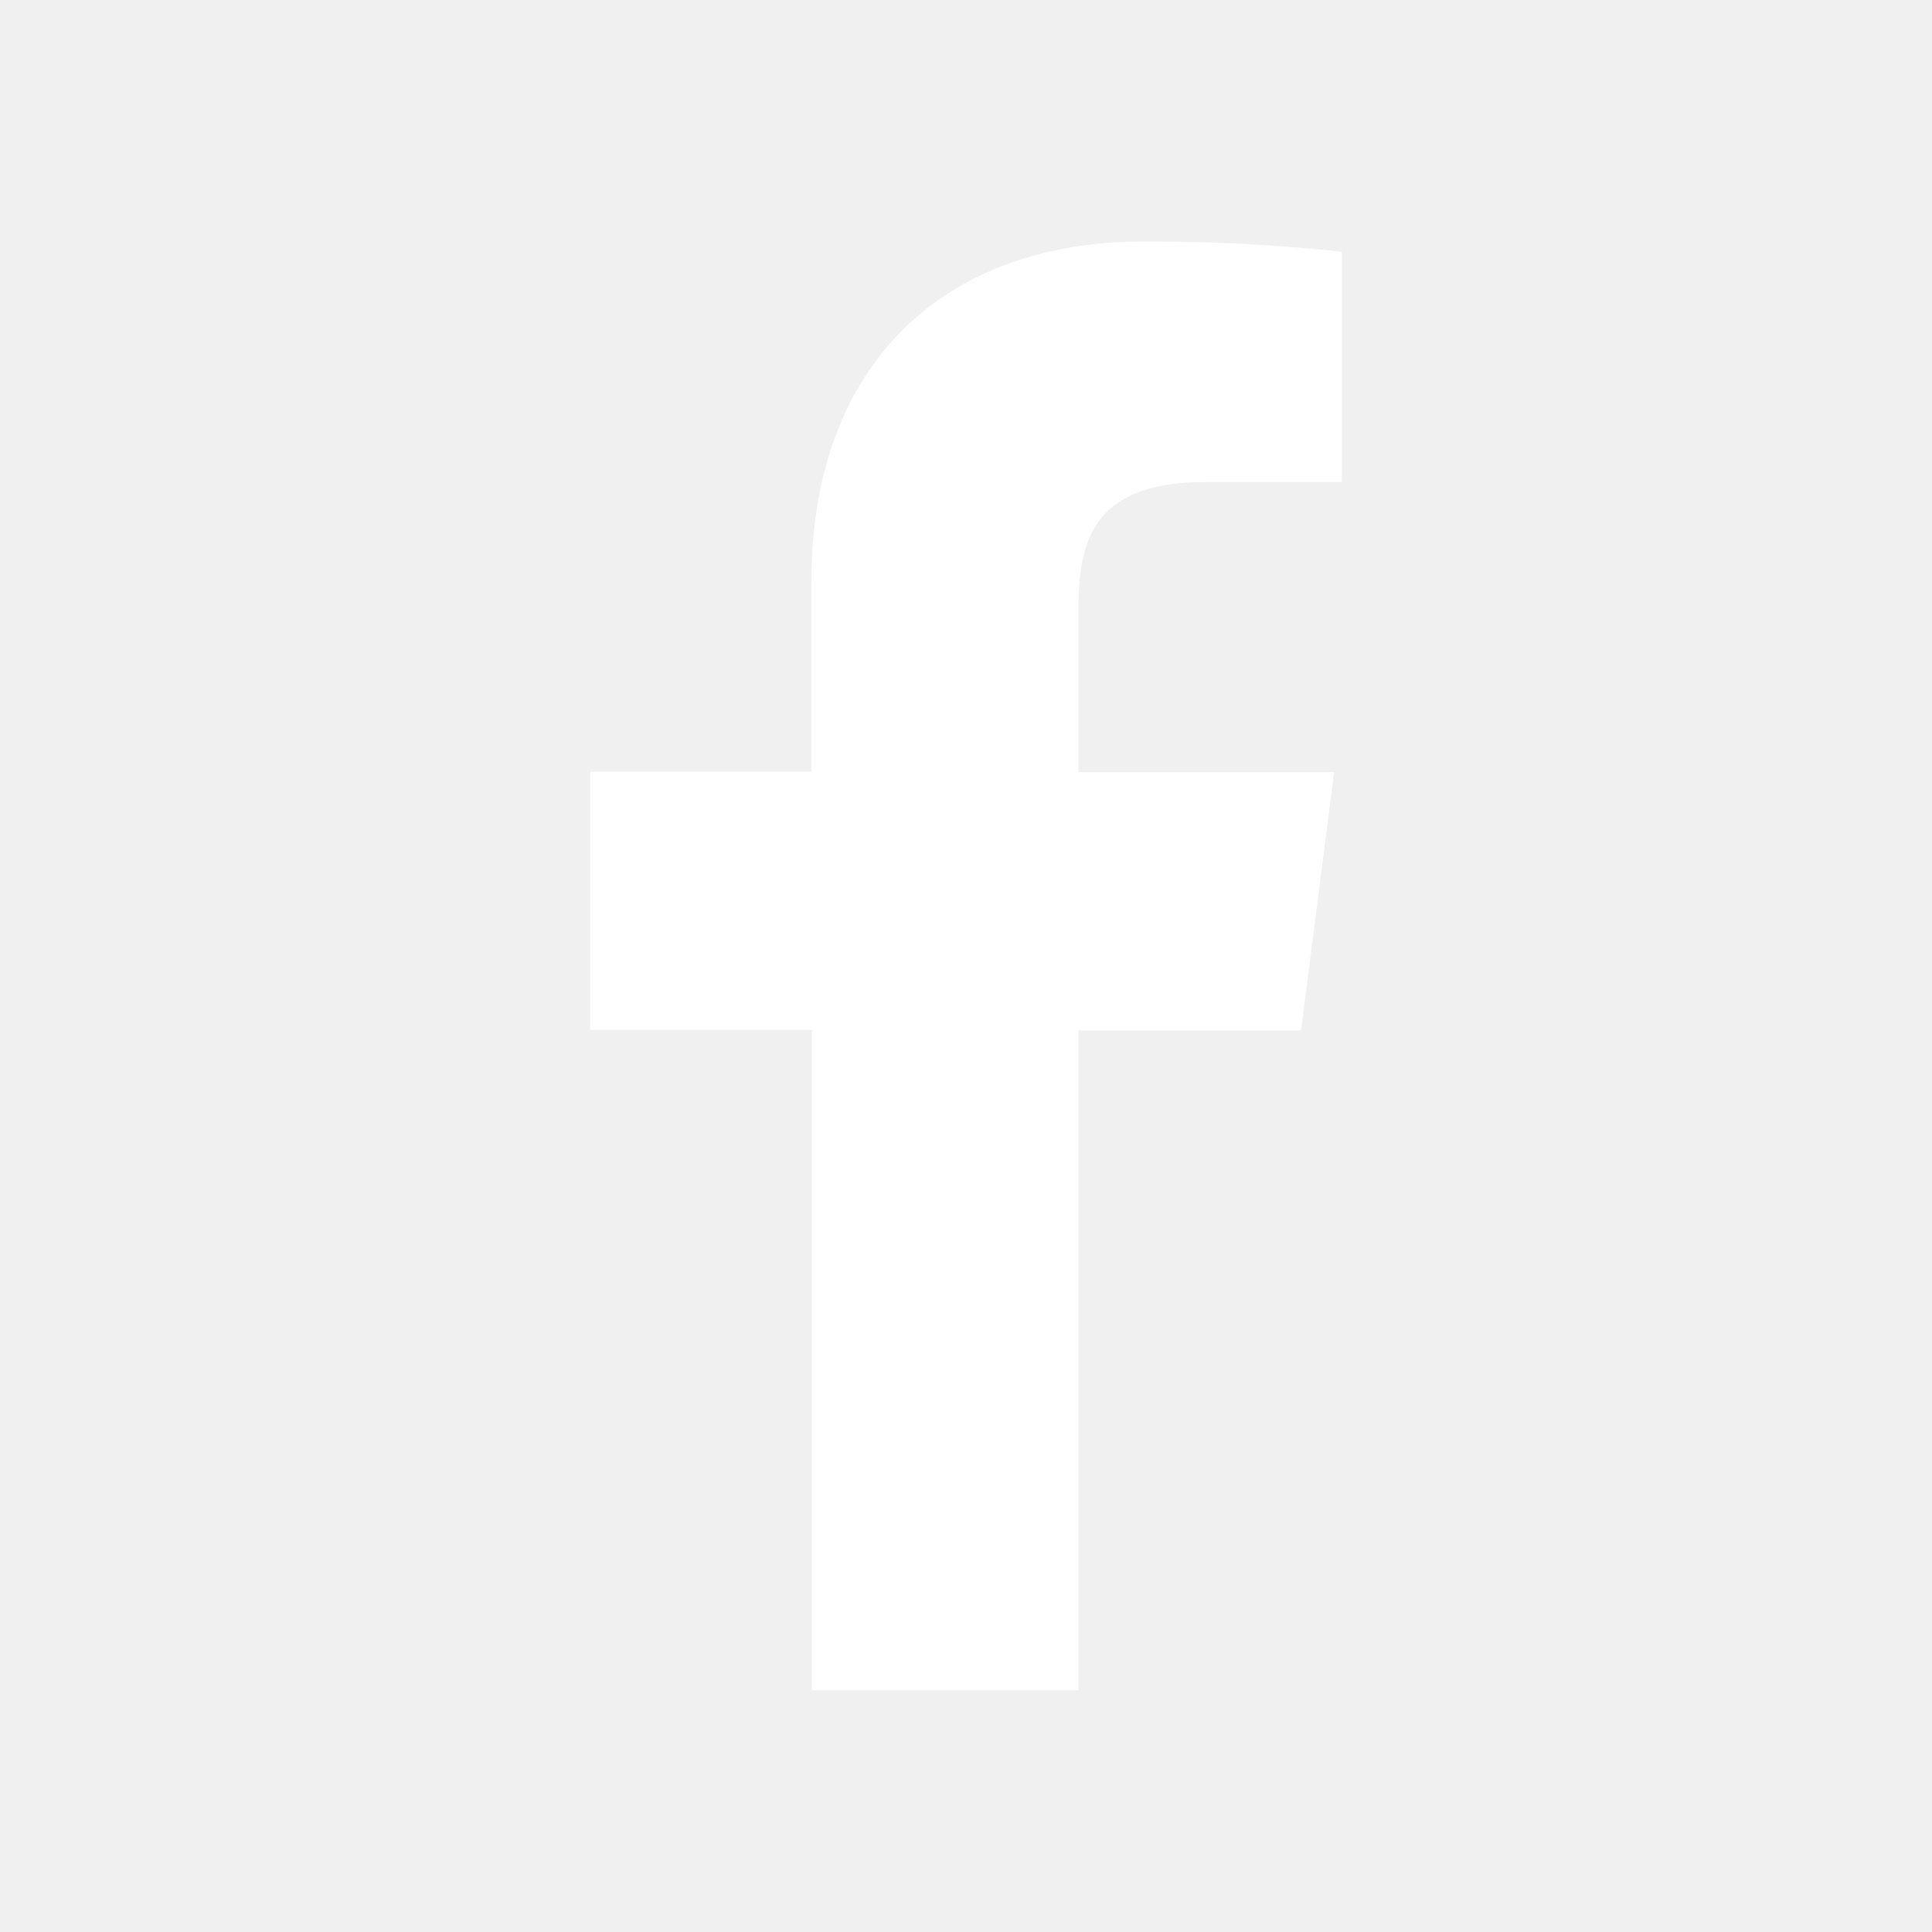
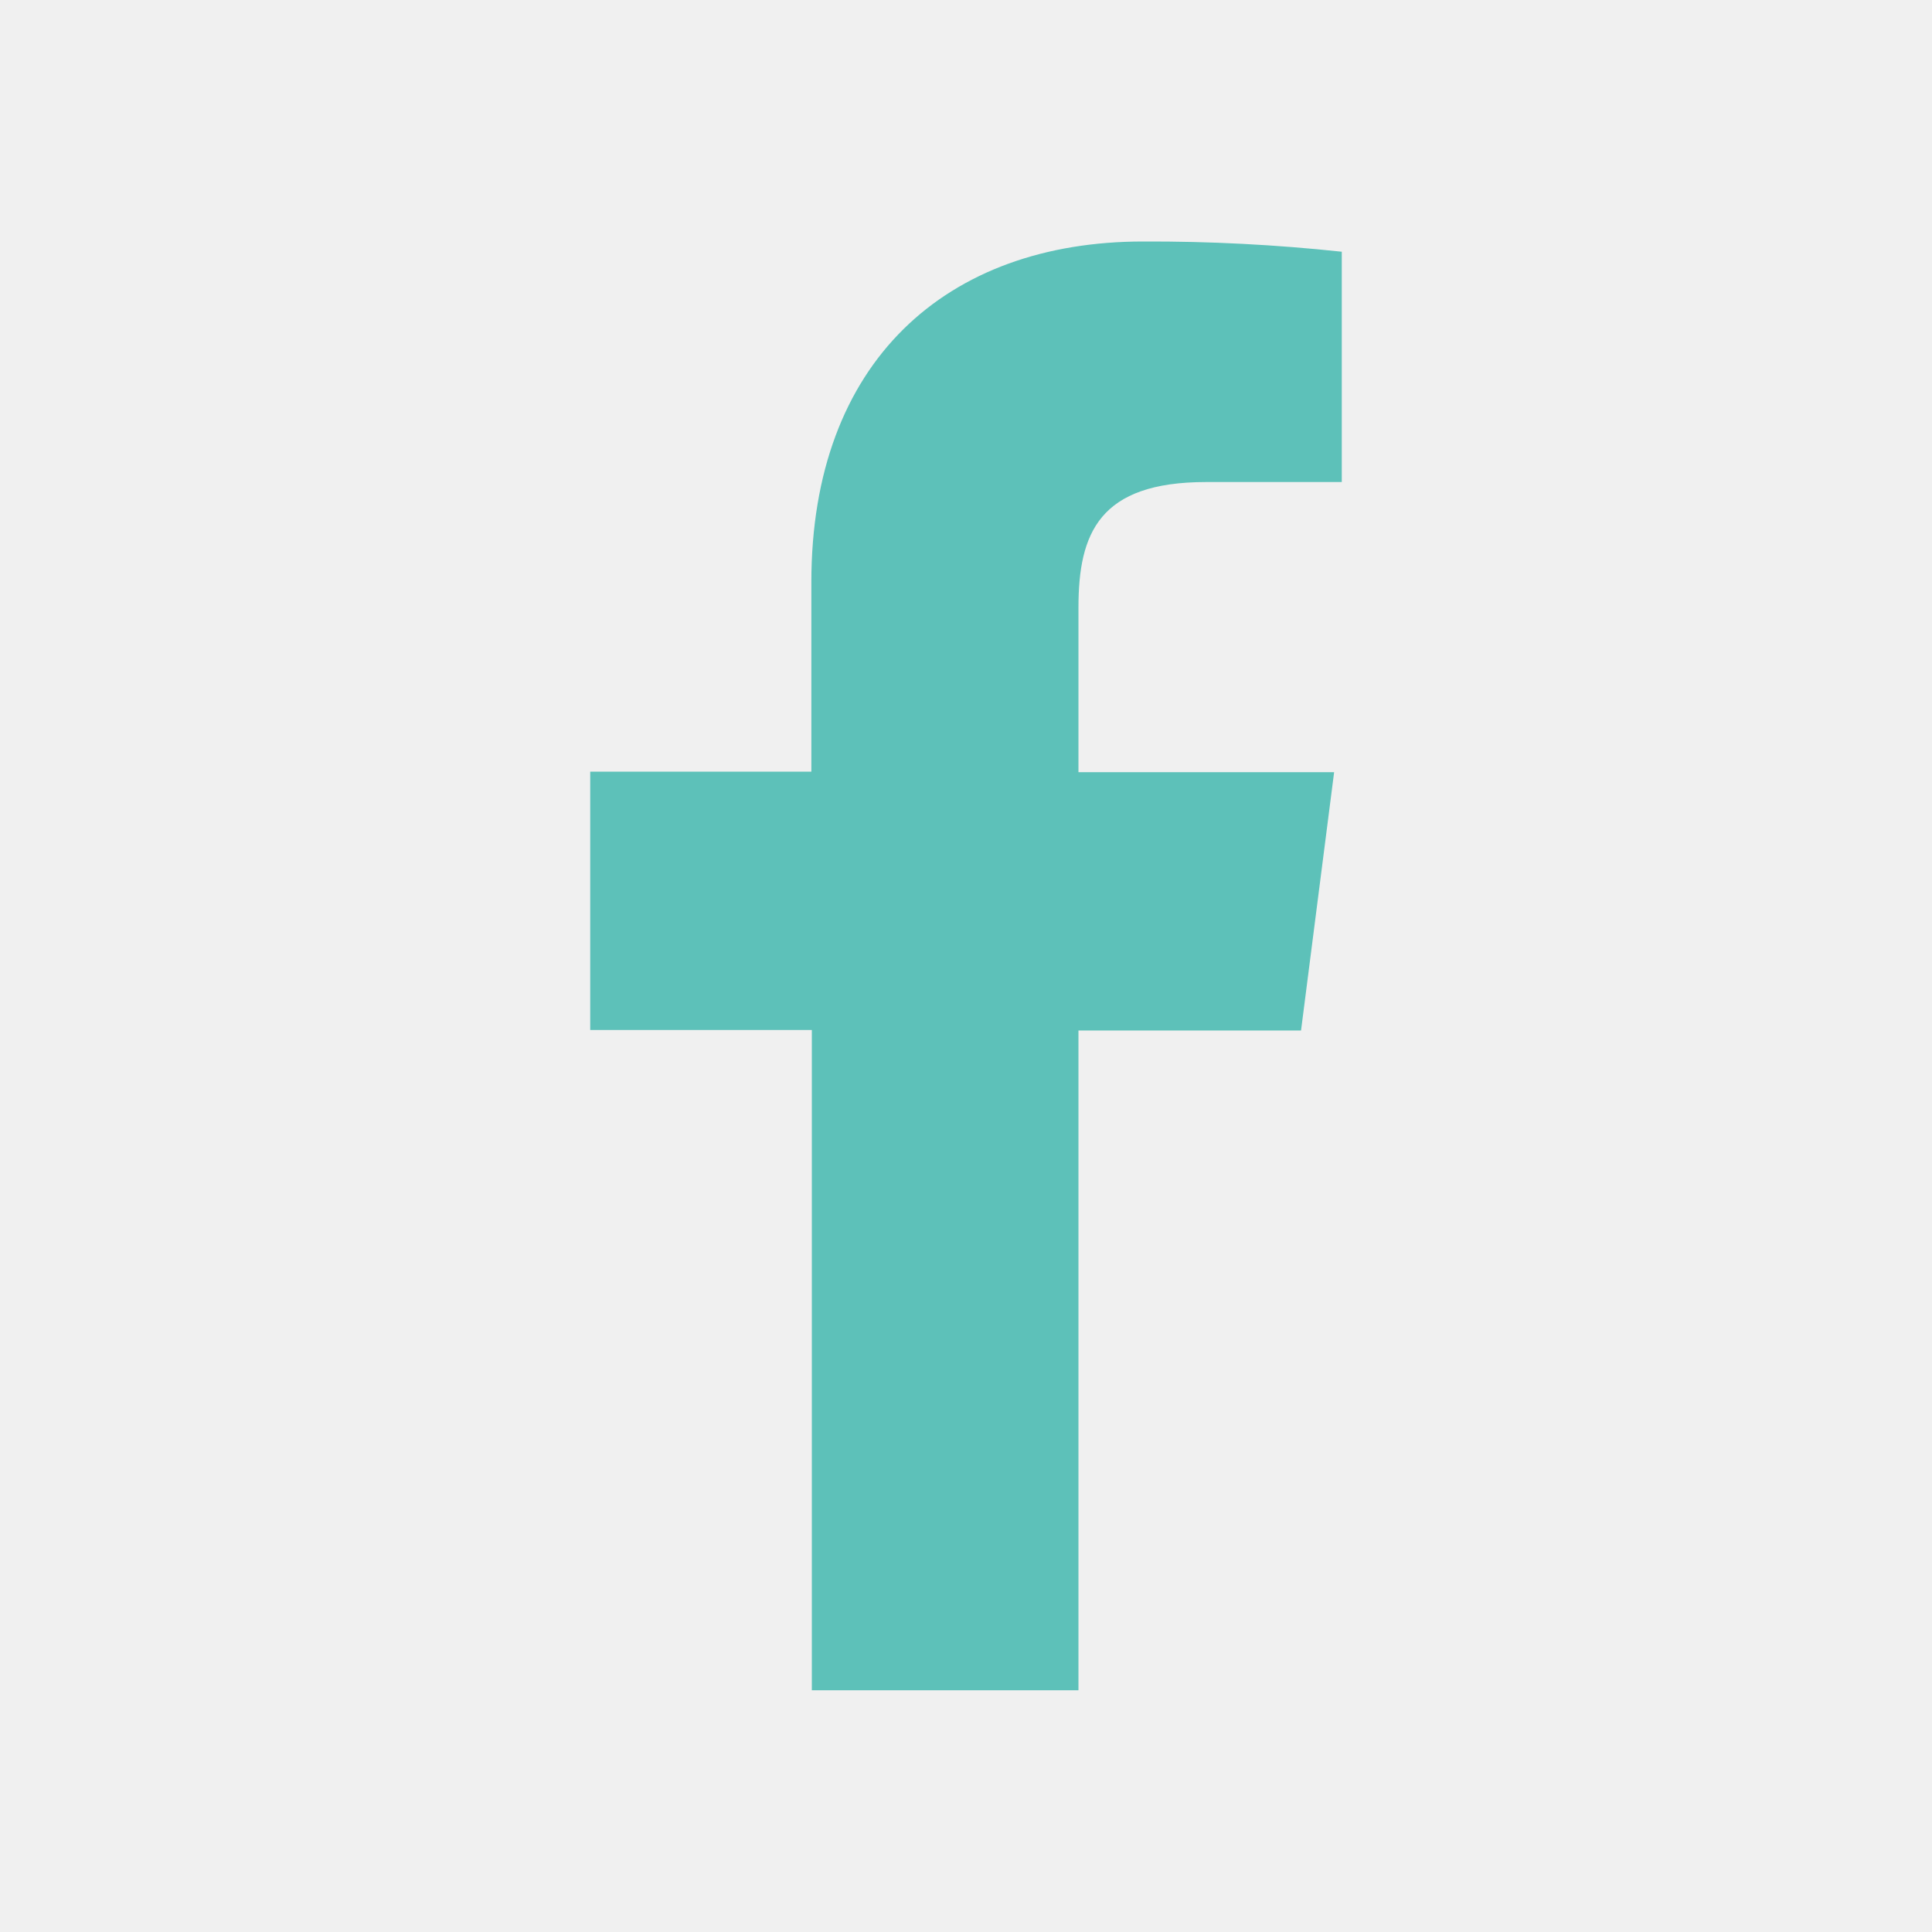
- <svg xmlns="http://www.w3.org/2000/svg" width="24" height="24" viewBox="0 0 24 24" fill="#fff">
+ <svg xmlns="http://www.w3.org/2000/svg" width="24" height="24" viewBox="0 0 24 24" fill="#5DC1B9">
  <path d="M13.397 20.997v-8.196h2.765l.411-3.209h-3.176V7.548c0-.926.258-1.56 1.587-1.56h1.684V3.127A22.336 22.336 0 0 0 14.201 3c-2.444 0-4.122 1.492-4.122 4.231v2.355H7.332v3.209h2.753v8.202h3.312z" />
</svg>
